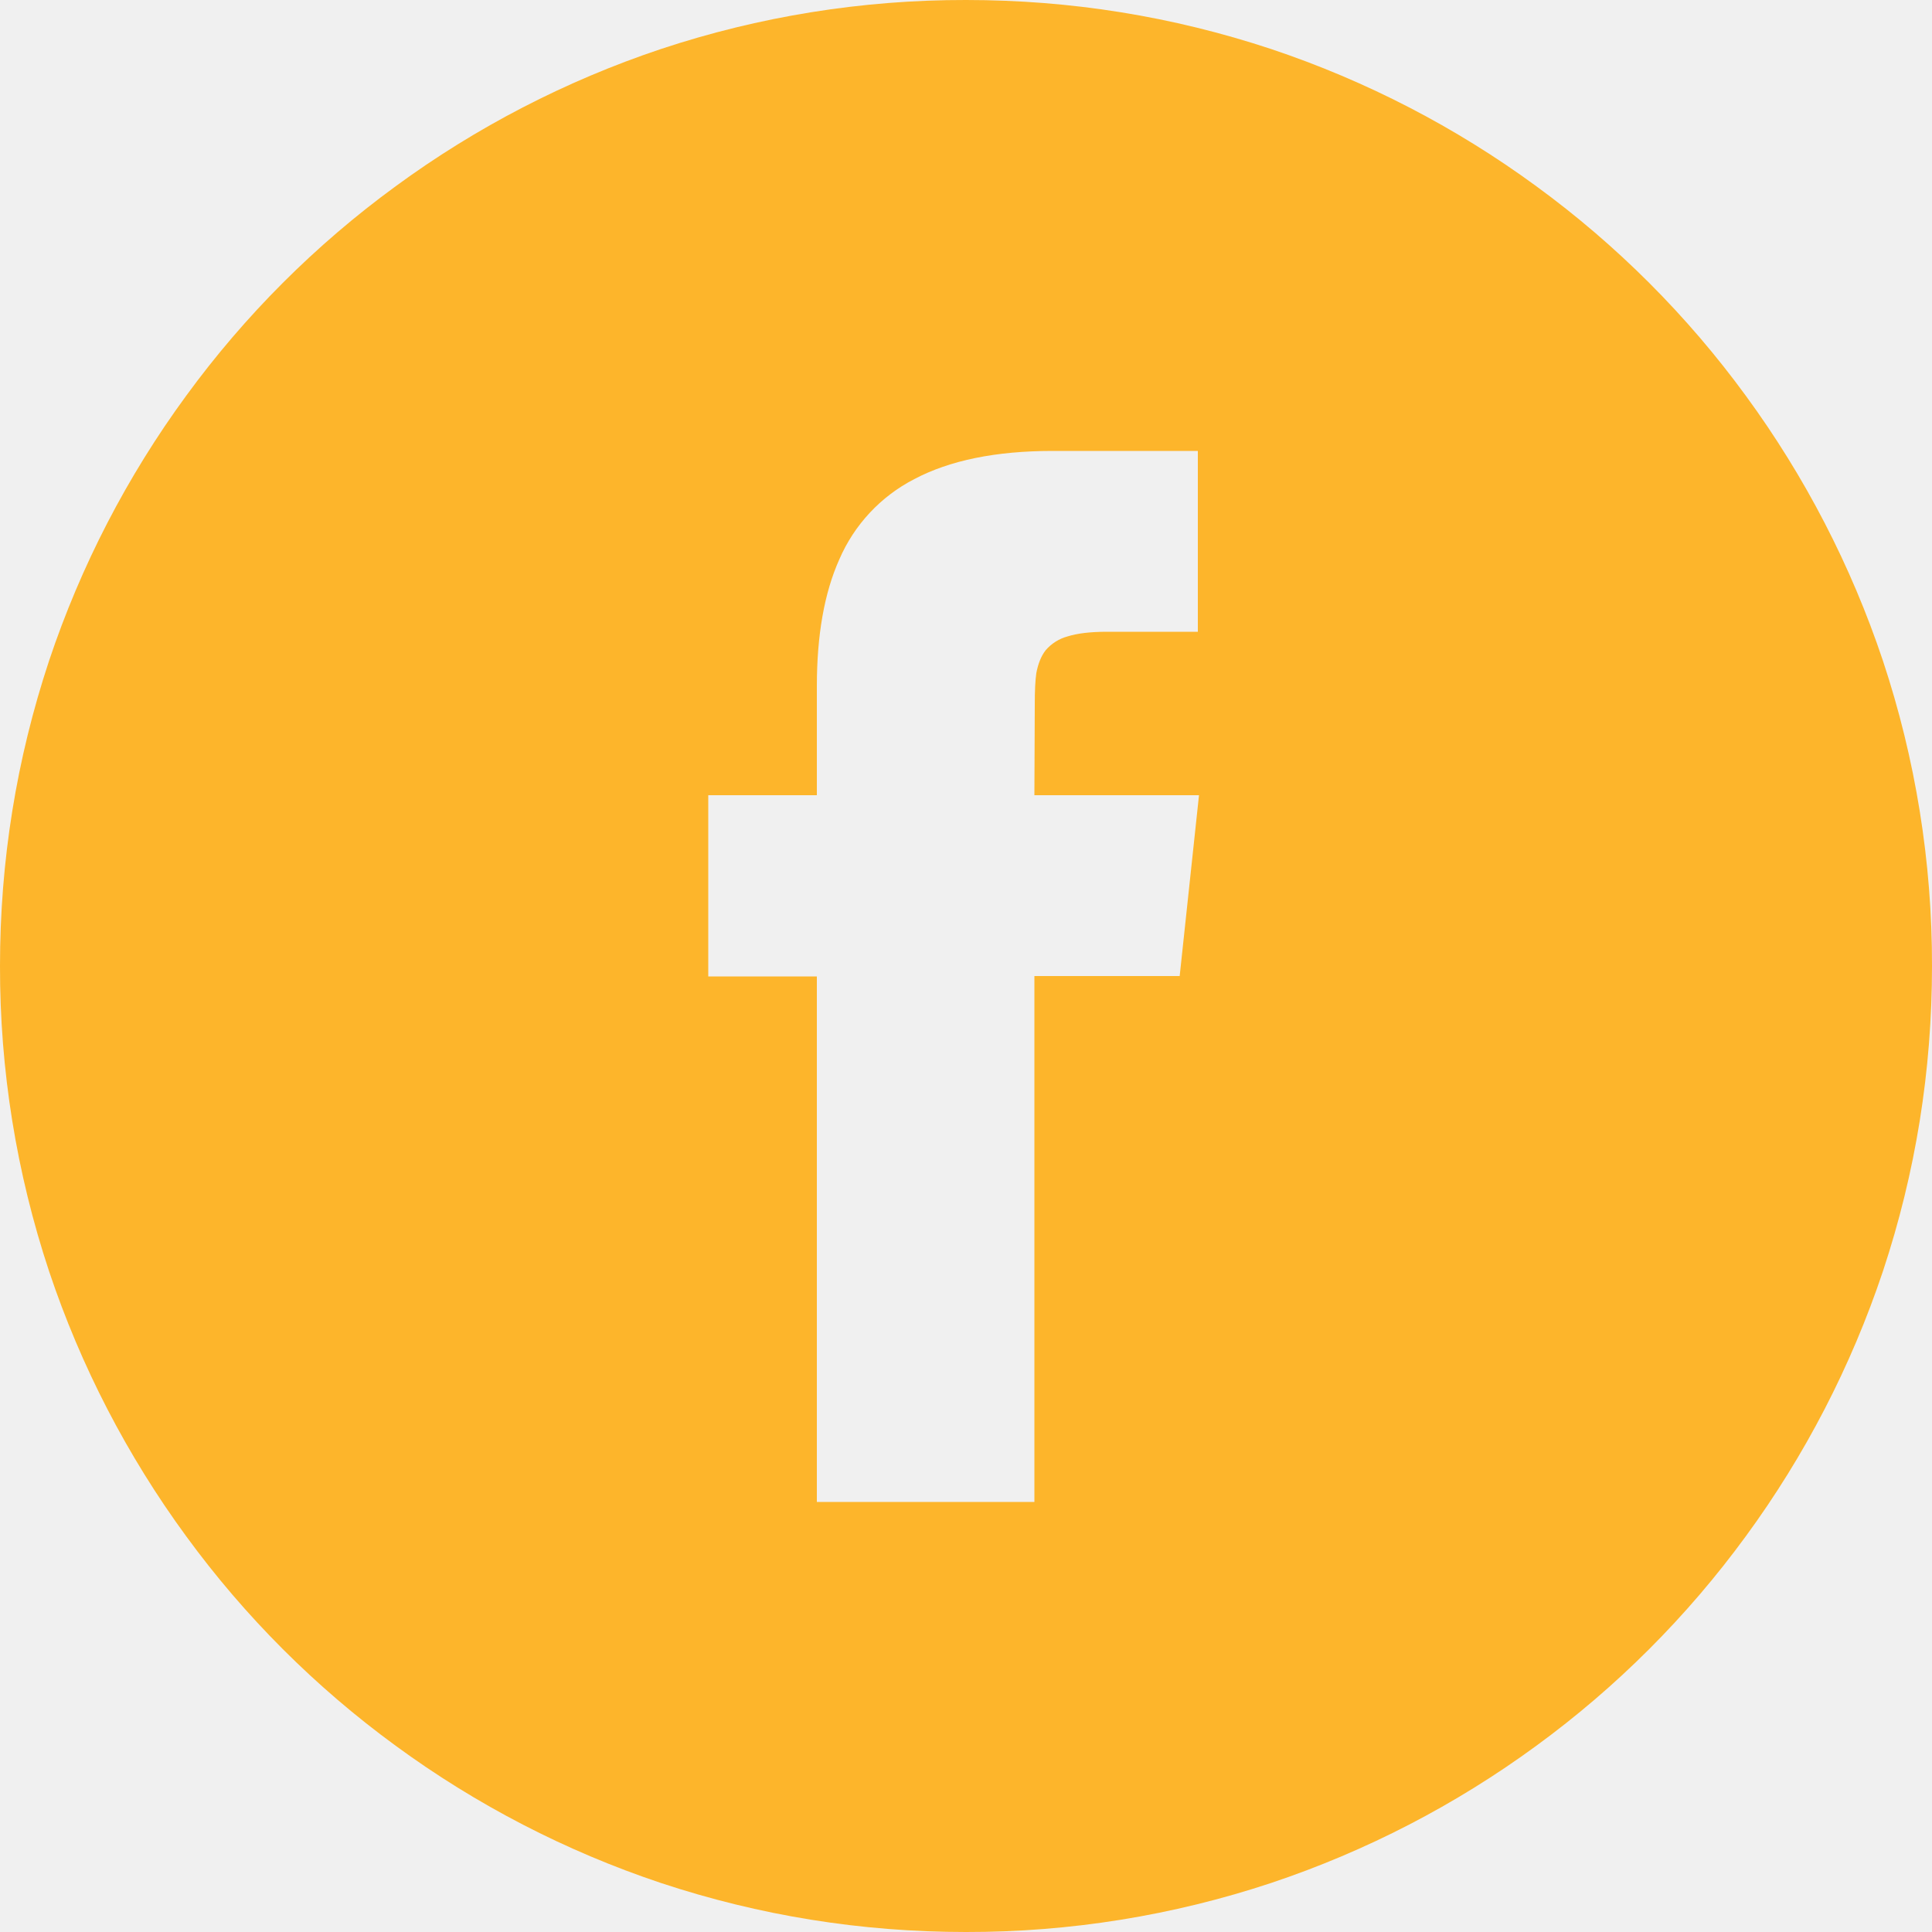
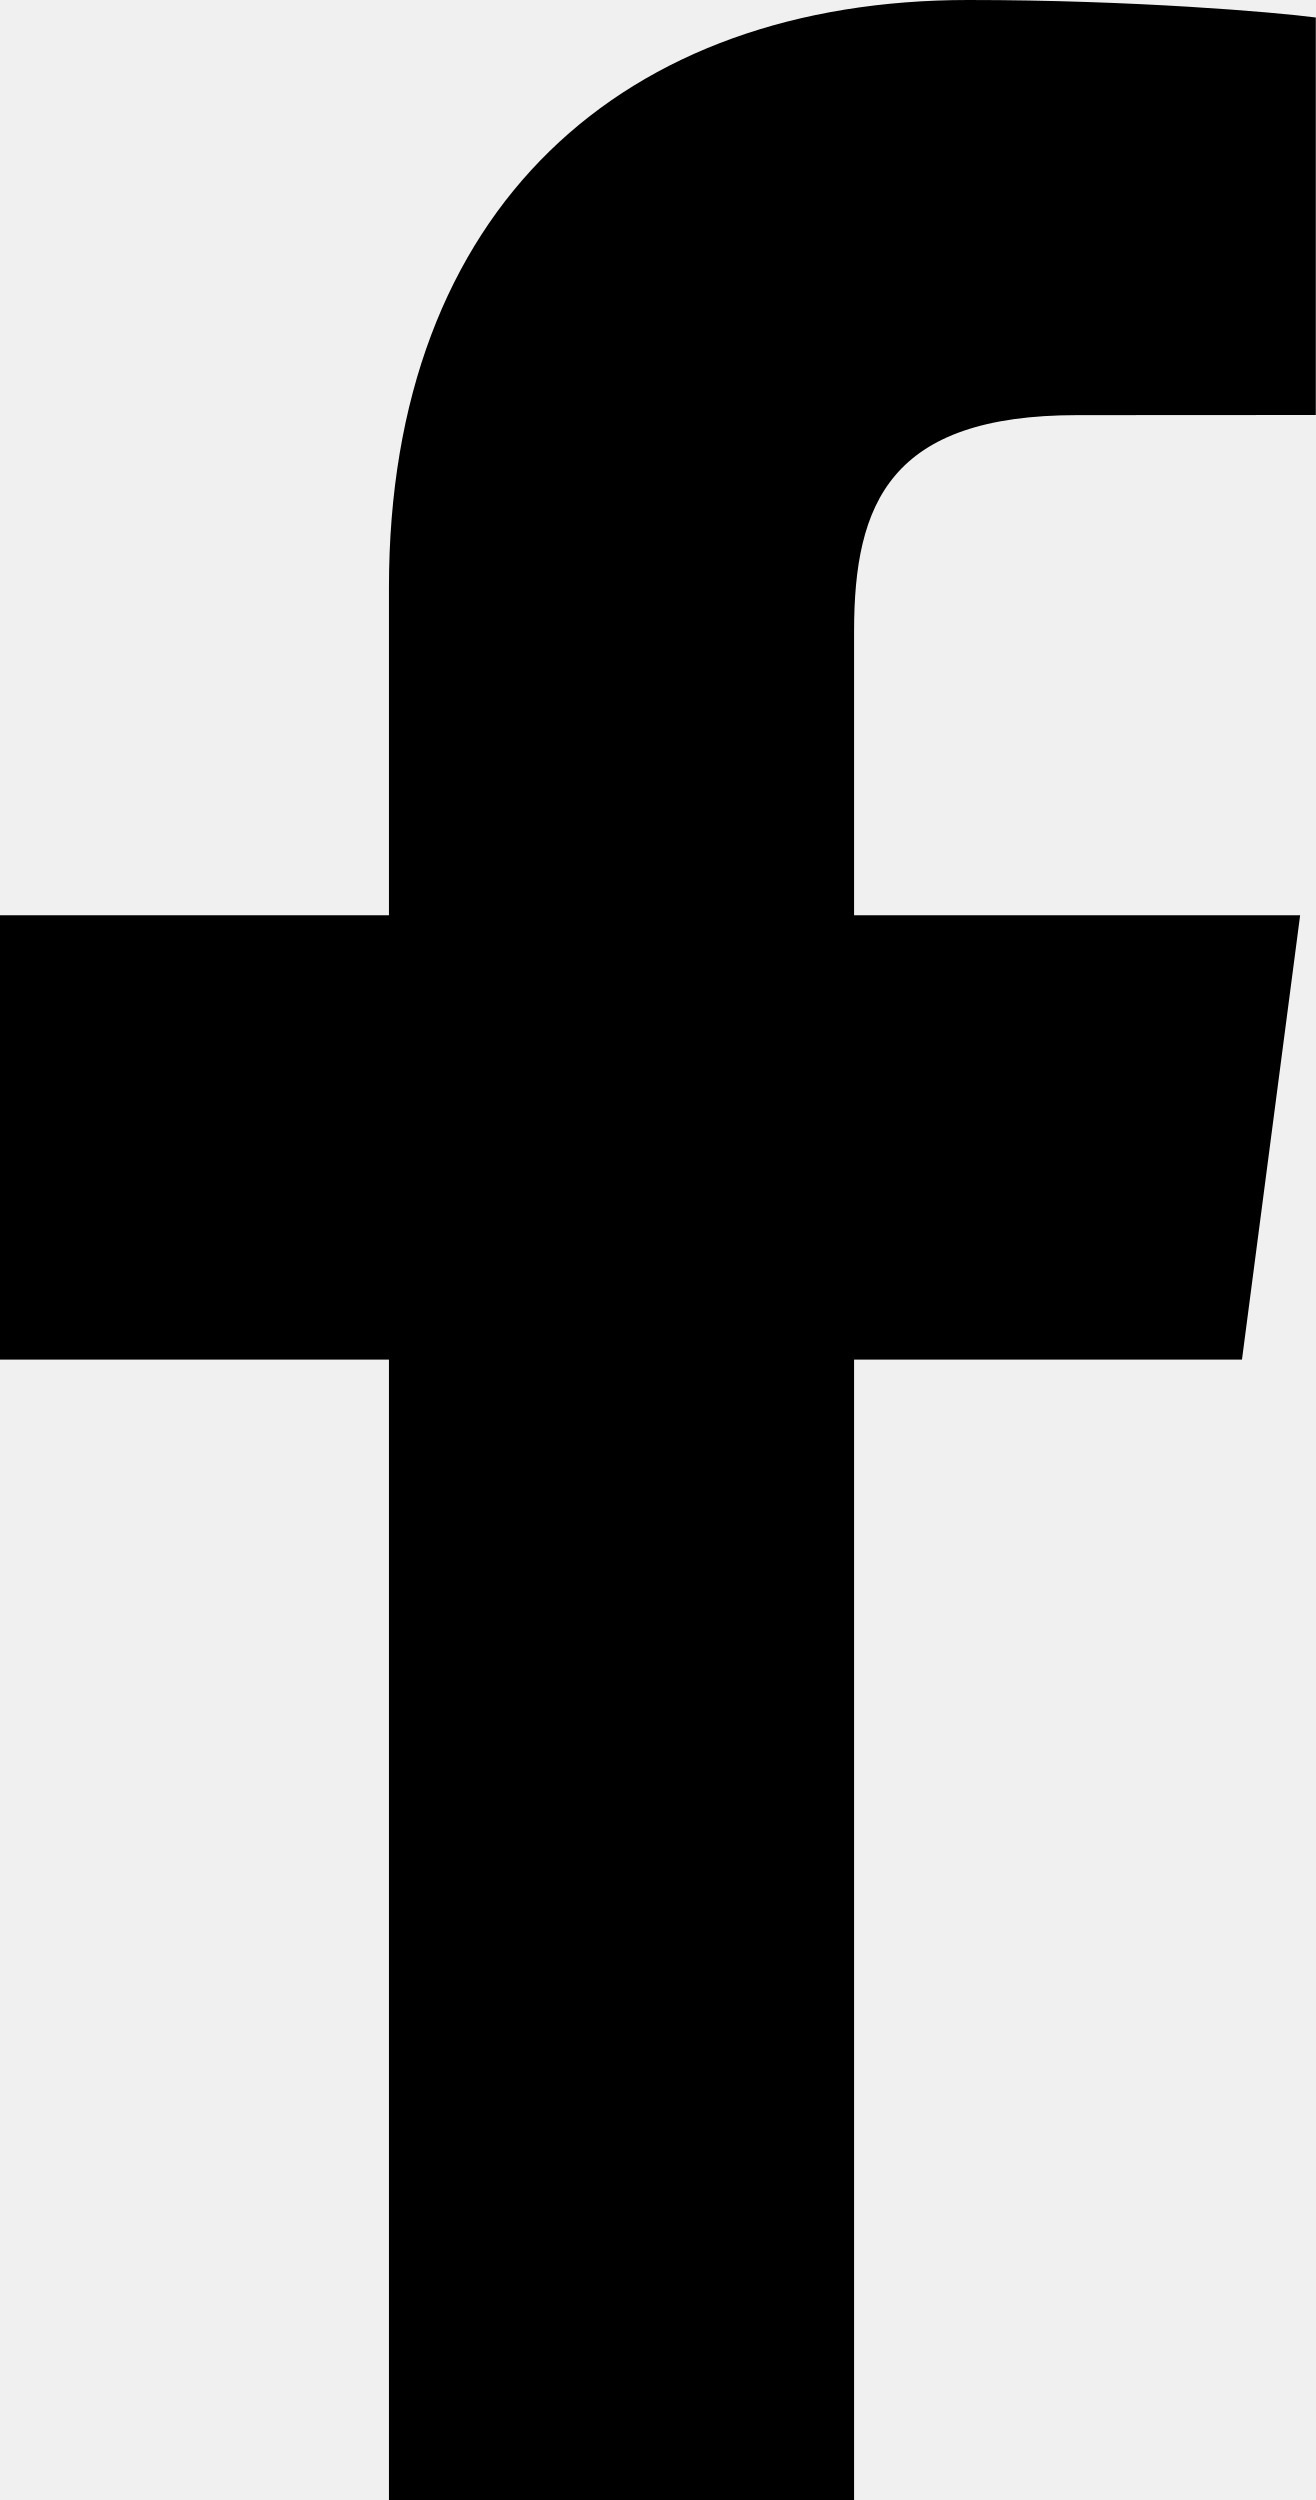
- <svg xmlns="http://www.w3.org/2000/svg" width="40" height="40" fill="none">
-   <g clip-path="url(#a)">
-     <path d="M0 20c0-2.17.339-4.277 1.016-6.32a20.033 20.033 0 0 1 2.84-5.488 19.902 19.902 0 0 1 4.336-4.336 20.033 20.033 0 0 1 5.488-2.84A19.95 19.95 0 0 1 20 0c2.17 0 4.277.339 6.32 1.016a20.032 20.032 0 0 1 5.488 2.84 19.902 19.902 0 0 1 4.336 4.336 20.032 20.032 0 0 1 2.84 5.488A19.951 19.951 0 0 1 40 20c0 2.17-.339 4.277-1.016 6.32a20.032 20.032 0 0 1-2.84 5.488 19.902 19.902 0 0 1-4.336 4.336 20.032 20.032 0 0 1-5.488 2.84A19.951 19.951 0 0 1 20 40c-2.17 0-4.277-.339-6.32-1.016a20.032 20.032 0 0 1-5.488-2.84 19.902 19.902 0 0 1-4.336-4.336 20.032 20.032 0 0 1-2.84-5.488A19.95 19.95 0 0 1 0 20Zm21.416 11.096V20.208h3.008l.4-3.744h-3.408l.008-1.88c0-.283.01-.499.032-.648.037-.197.101-.355.192-.472a.912.912 0 0 1 .456-.288c.203-.064.475-.096.816-.096h1.88V9.336h-3.008c-1.173 0-2.128.195-2.864.584a3.37 3.37 0 0 0-1.552 1.664c-.31.693-.464 1.568-.464 2.624v2.256h-2.248v3.752h2.248v10.88h4.504Z" fill="#FDB52B" />
-   </g>
-   <defs>
-     <clipPath id="a">
-       <path fill="#fff" transform="matrix(1 0 0 -1 0 40)" d="M0 0h40v40H0z" />
-     </clipPath>
-   </defs>
+ <svg xmlns="http://www.w3.org/2000/svg" width="10" height="19" class="svg__facebook" viewBox="0 0 10 19">
+   <path fill="currentColor" fill-rule="evenodd" d="M11.491,20 L11.491,11.333 L14.439,11.333 L14.881,7.956 L11.491,7.956 L11.491,5.799 C11.491,4.821 11.766,4.155 13.187,4.155 L15,4.154 L15,1.133 C14.686,1.092 13.61,1 12.359,1 C9.745,1 7.956,2.574 7.956,5.465 L7.956,7.956 L5,7.956 L5,11.333 L7.956,11.333 L7.956,20 L11.491,20 Z" transform="translate(-5 -1)" />
</svg>
